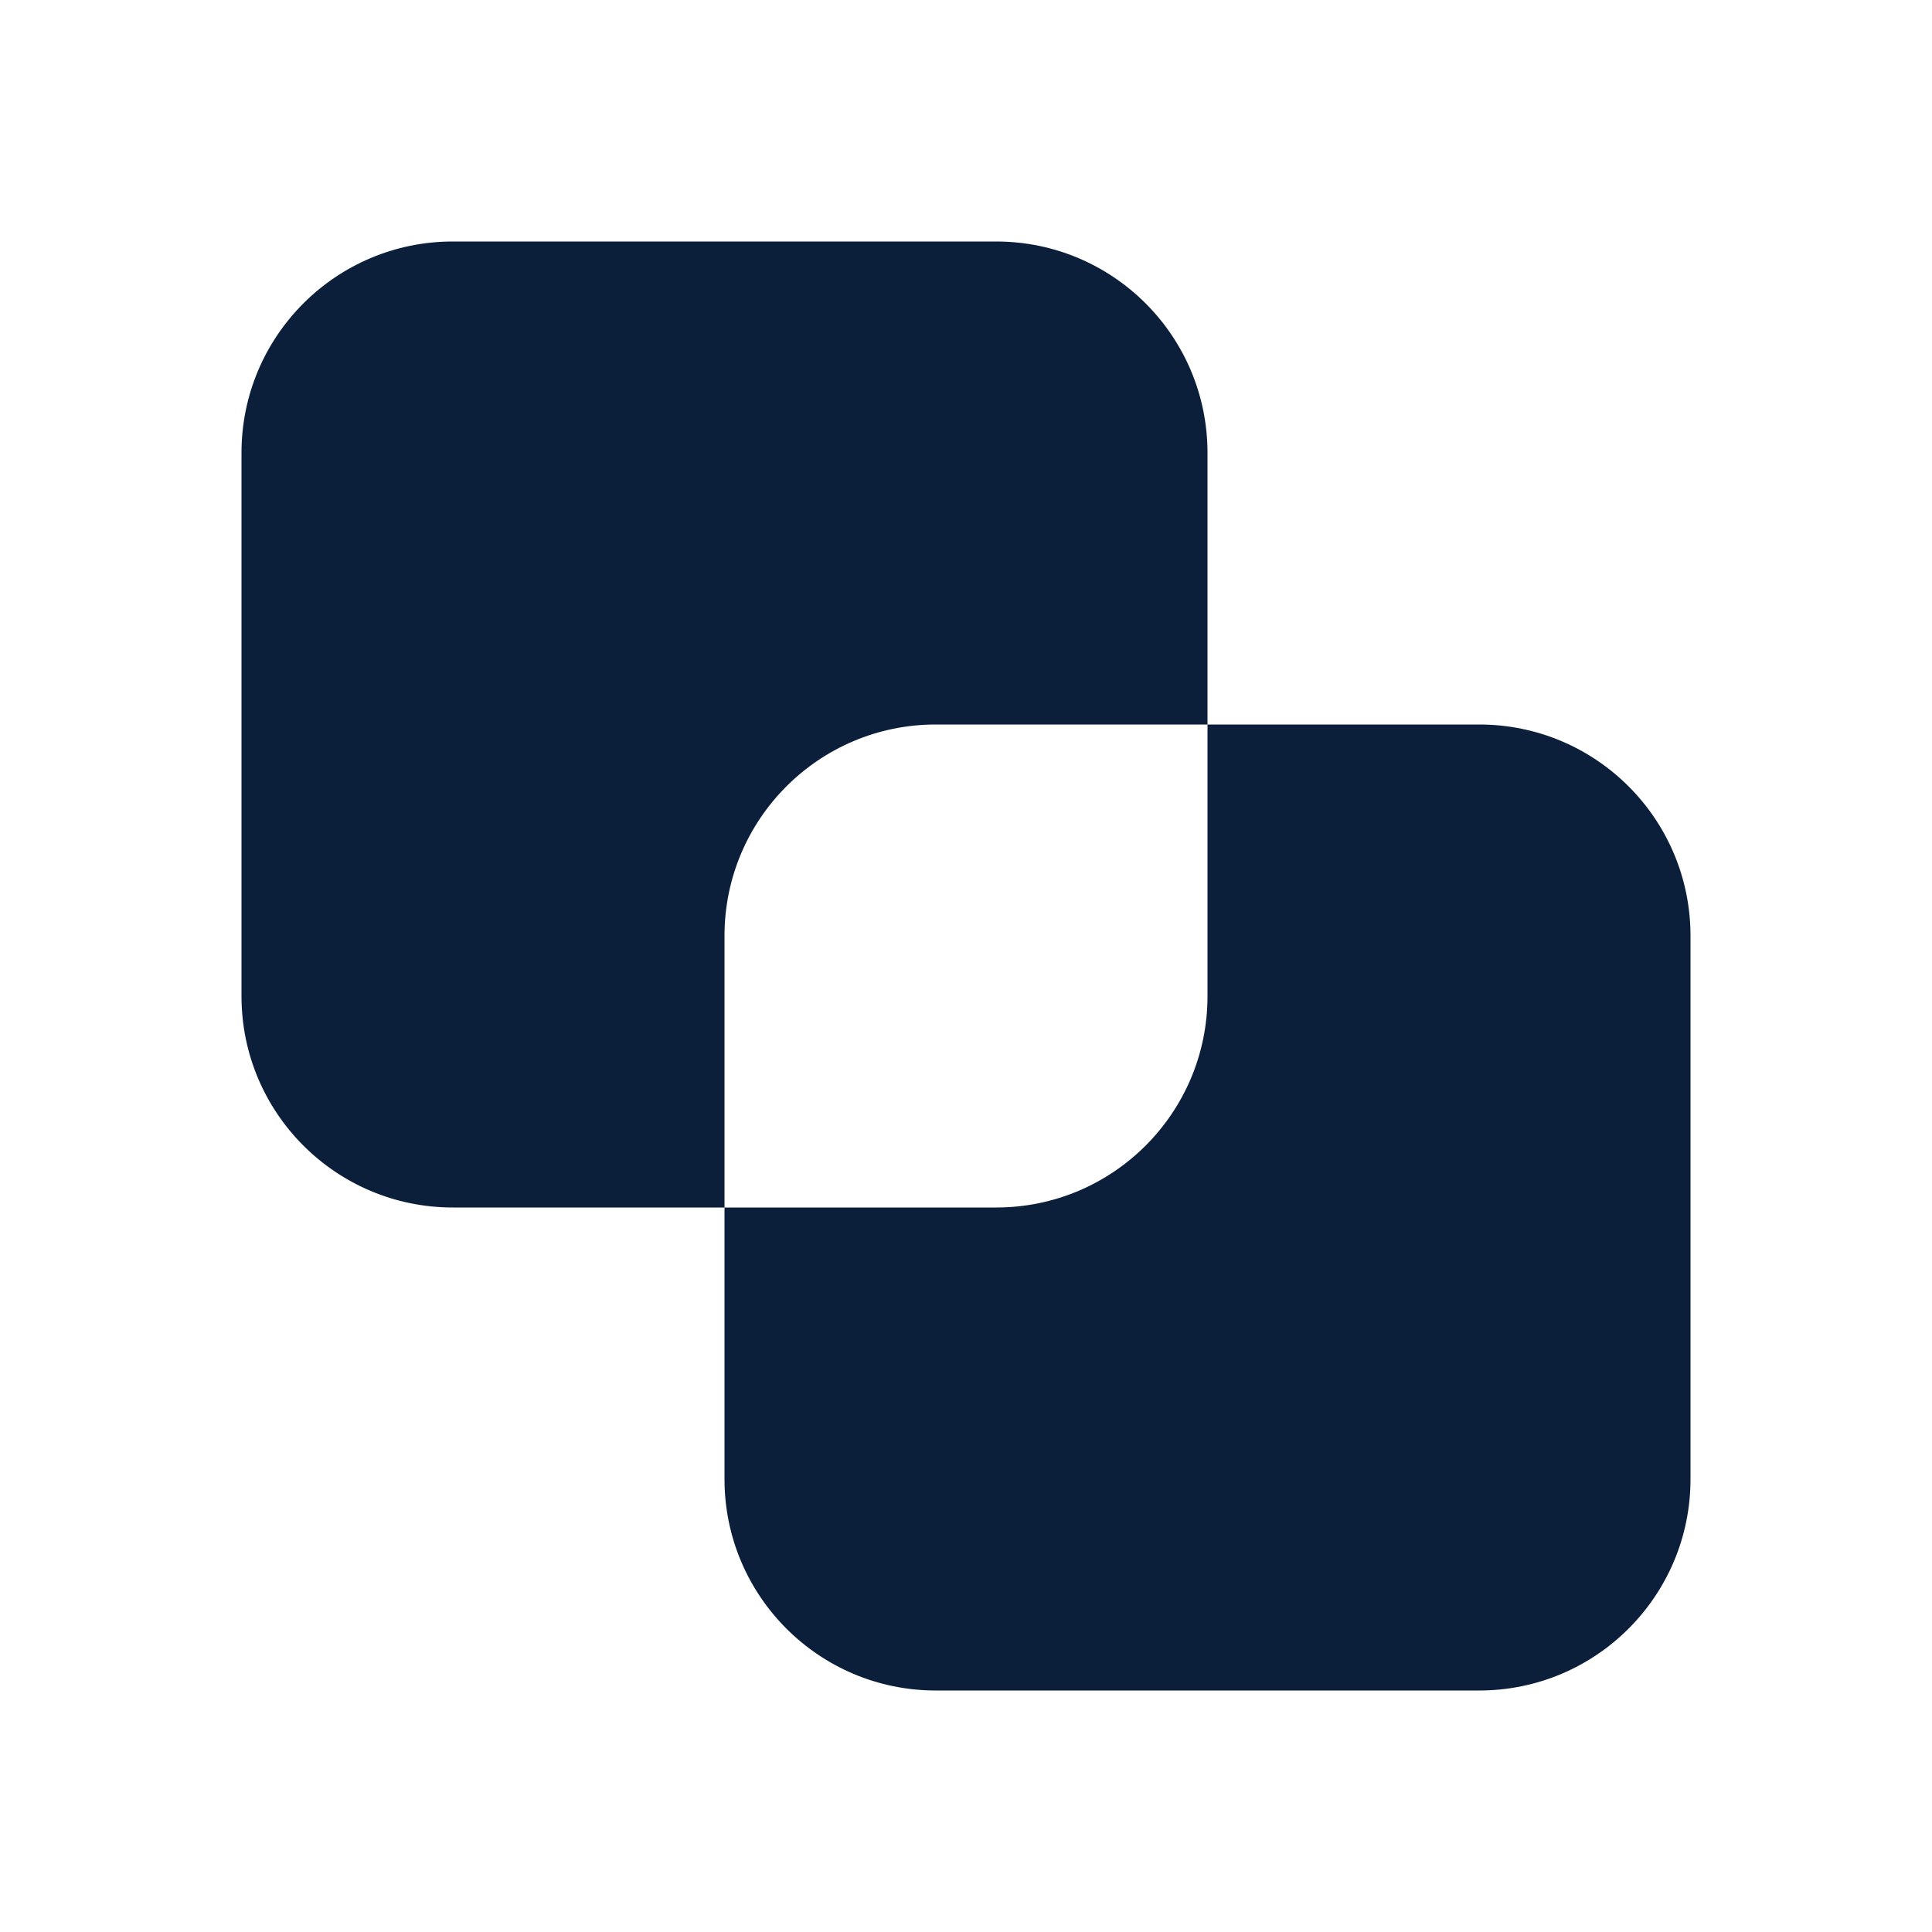
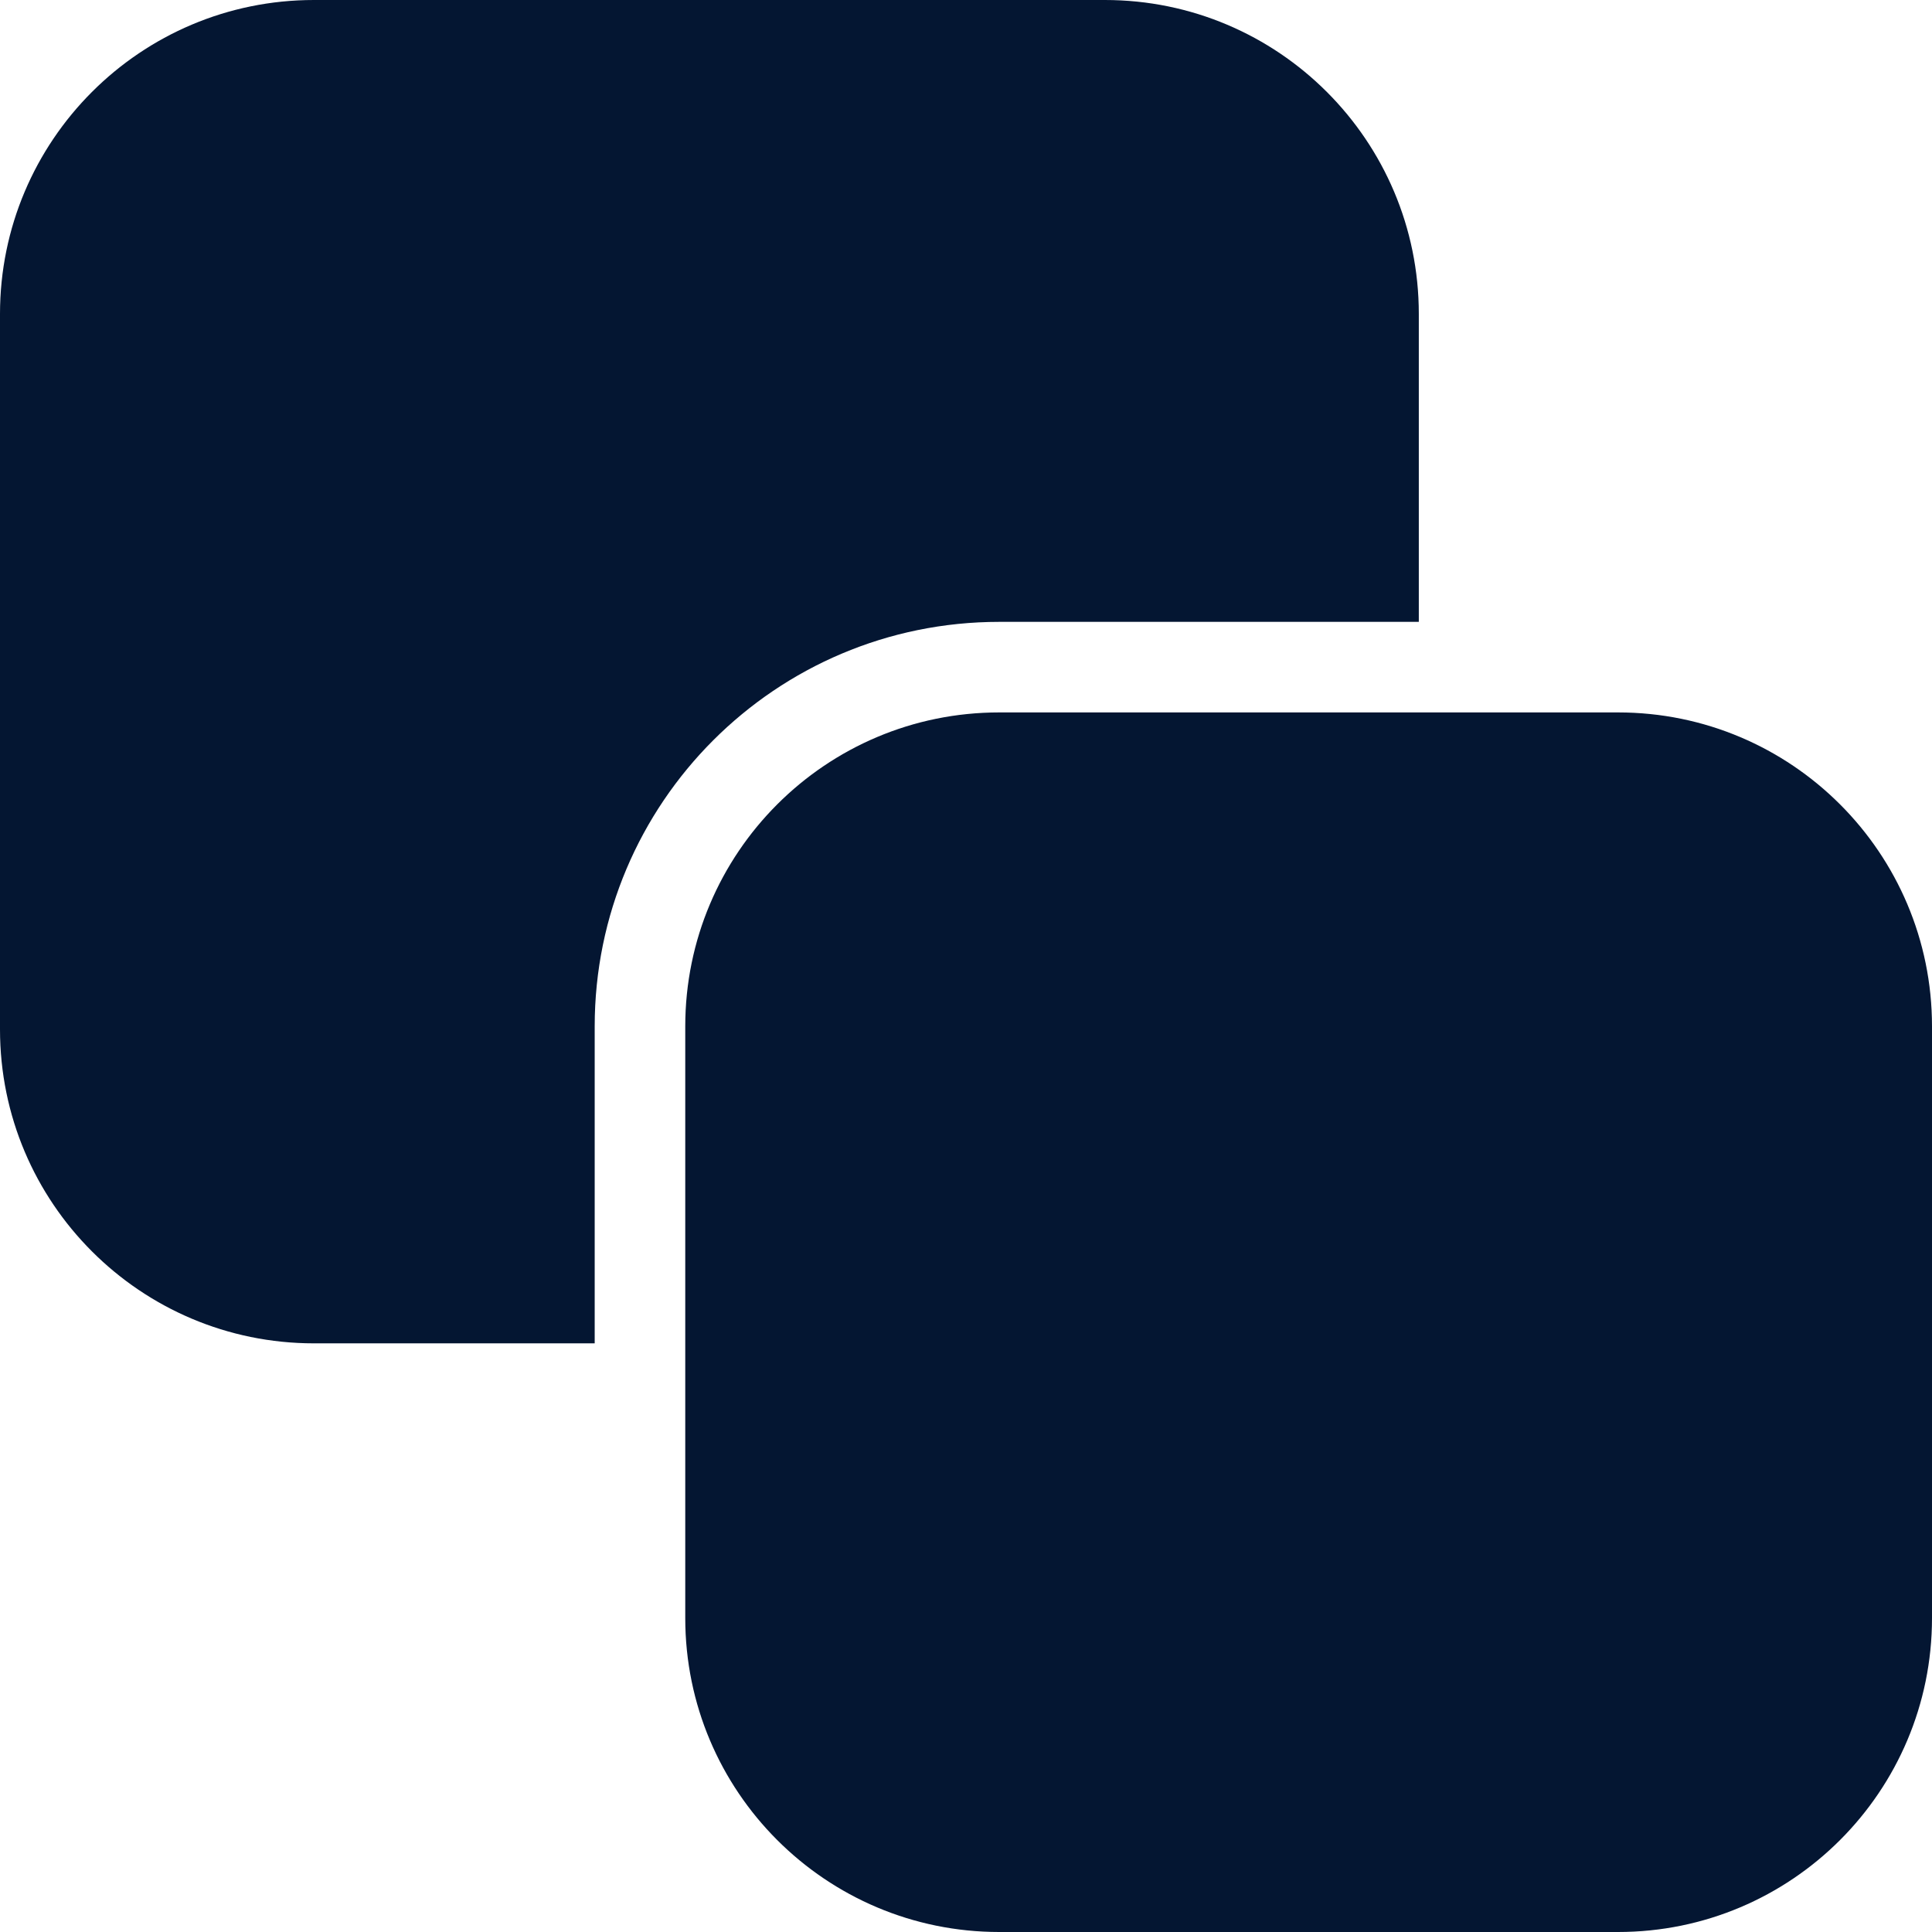
<svg xmlns="http://www.w3.org/2000/svg" viewBox="0 0 64 64">
-   <path d="M15 8h18a7 7 0 0 1 7 7v18a7 7 0 0 1-7 7H15a7 7 0 0 1-7-7V15a7 7 0 0 1 7-7z M31 24h18a7 7 0 0 1 7 7v18a7 7 0 0 1-7 7H31a7 7 0 0 1-7-7V31a7 7 0 0 1 7-7z" fill="#0B1F3A" fill-rule="evenodd" />
+   <path d="M10.4 0H36.6A10.4 10.4 0 0 1 47 10.4V20.6H33.1A13.4 13.4 0 0 0 19.7 34V44.5H10.4A10.4 10.4 0 0 1 0 34.1V10.4A10.4 10.4 0 0 1 10.4 0Z M33.1 23.6H53.6A10.4 10.4 0 0 1 64 34V53.6A10.4 10.4 0 0 1 53.6 64H33.1A10.4 10.4 0 0 1 22.7 53.6V34A10.4 10.4 0 0 1 33.1 23.6Z" fill="#041632" />
</svg>
